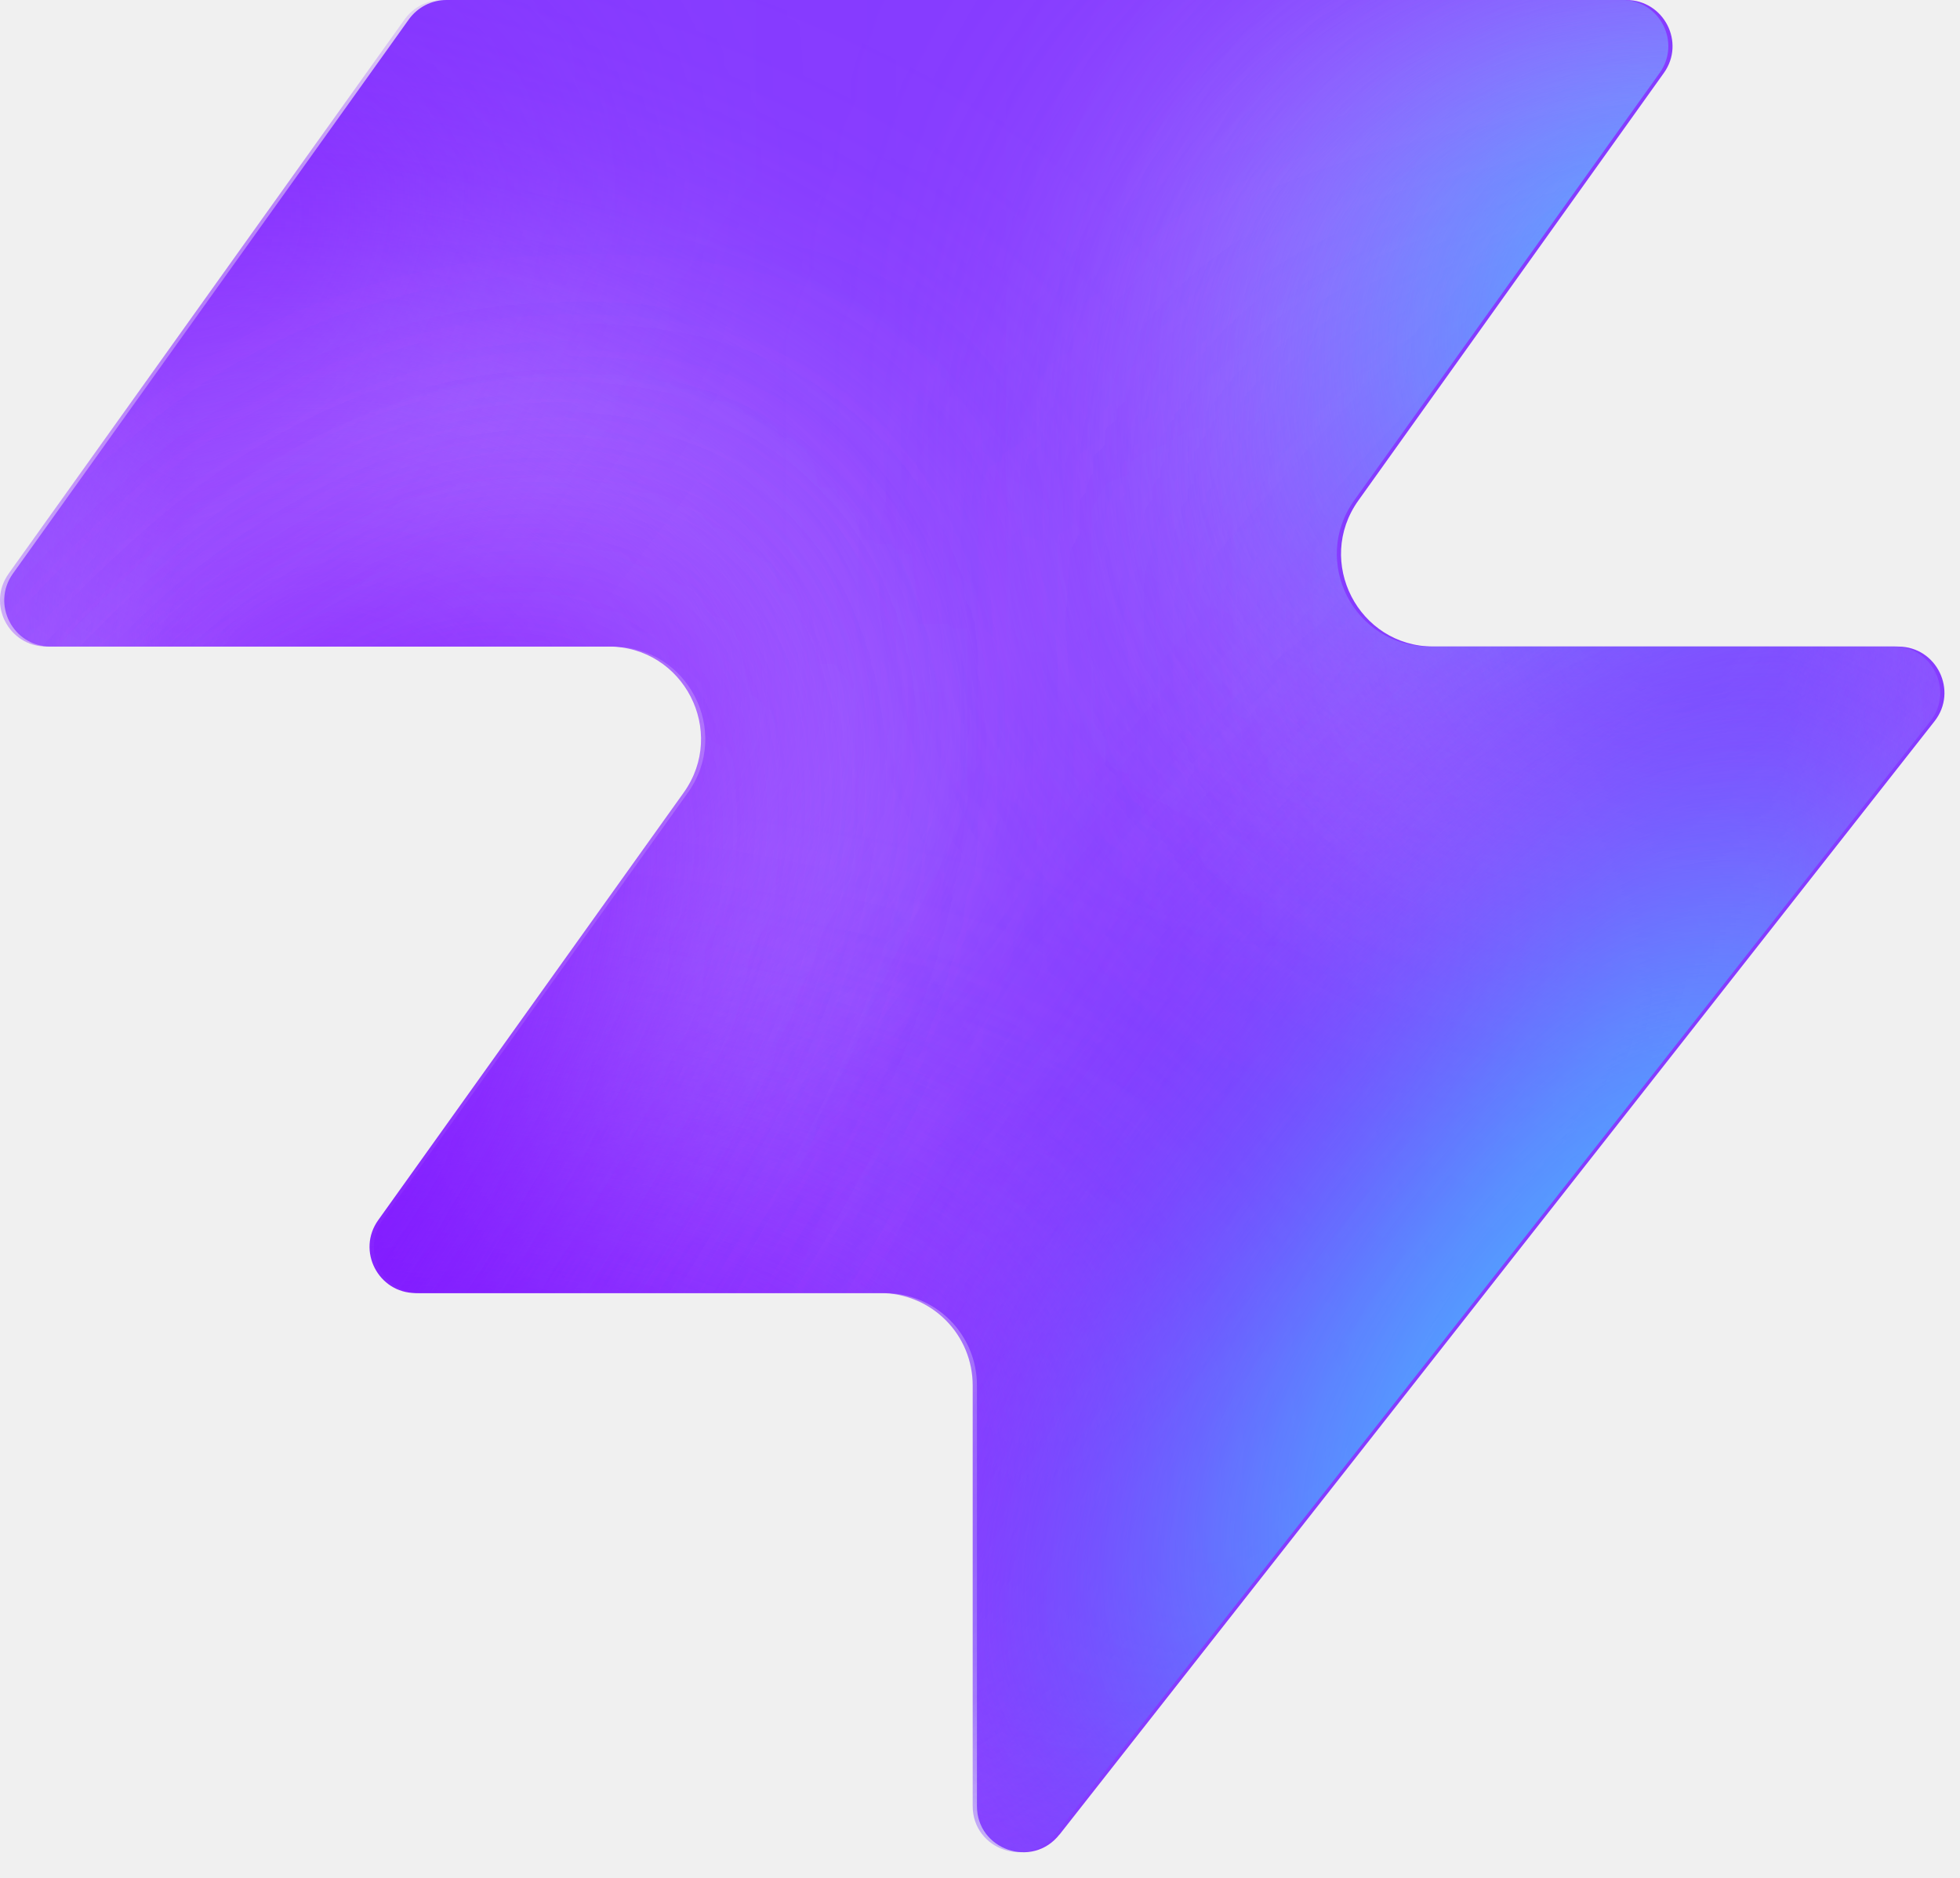
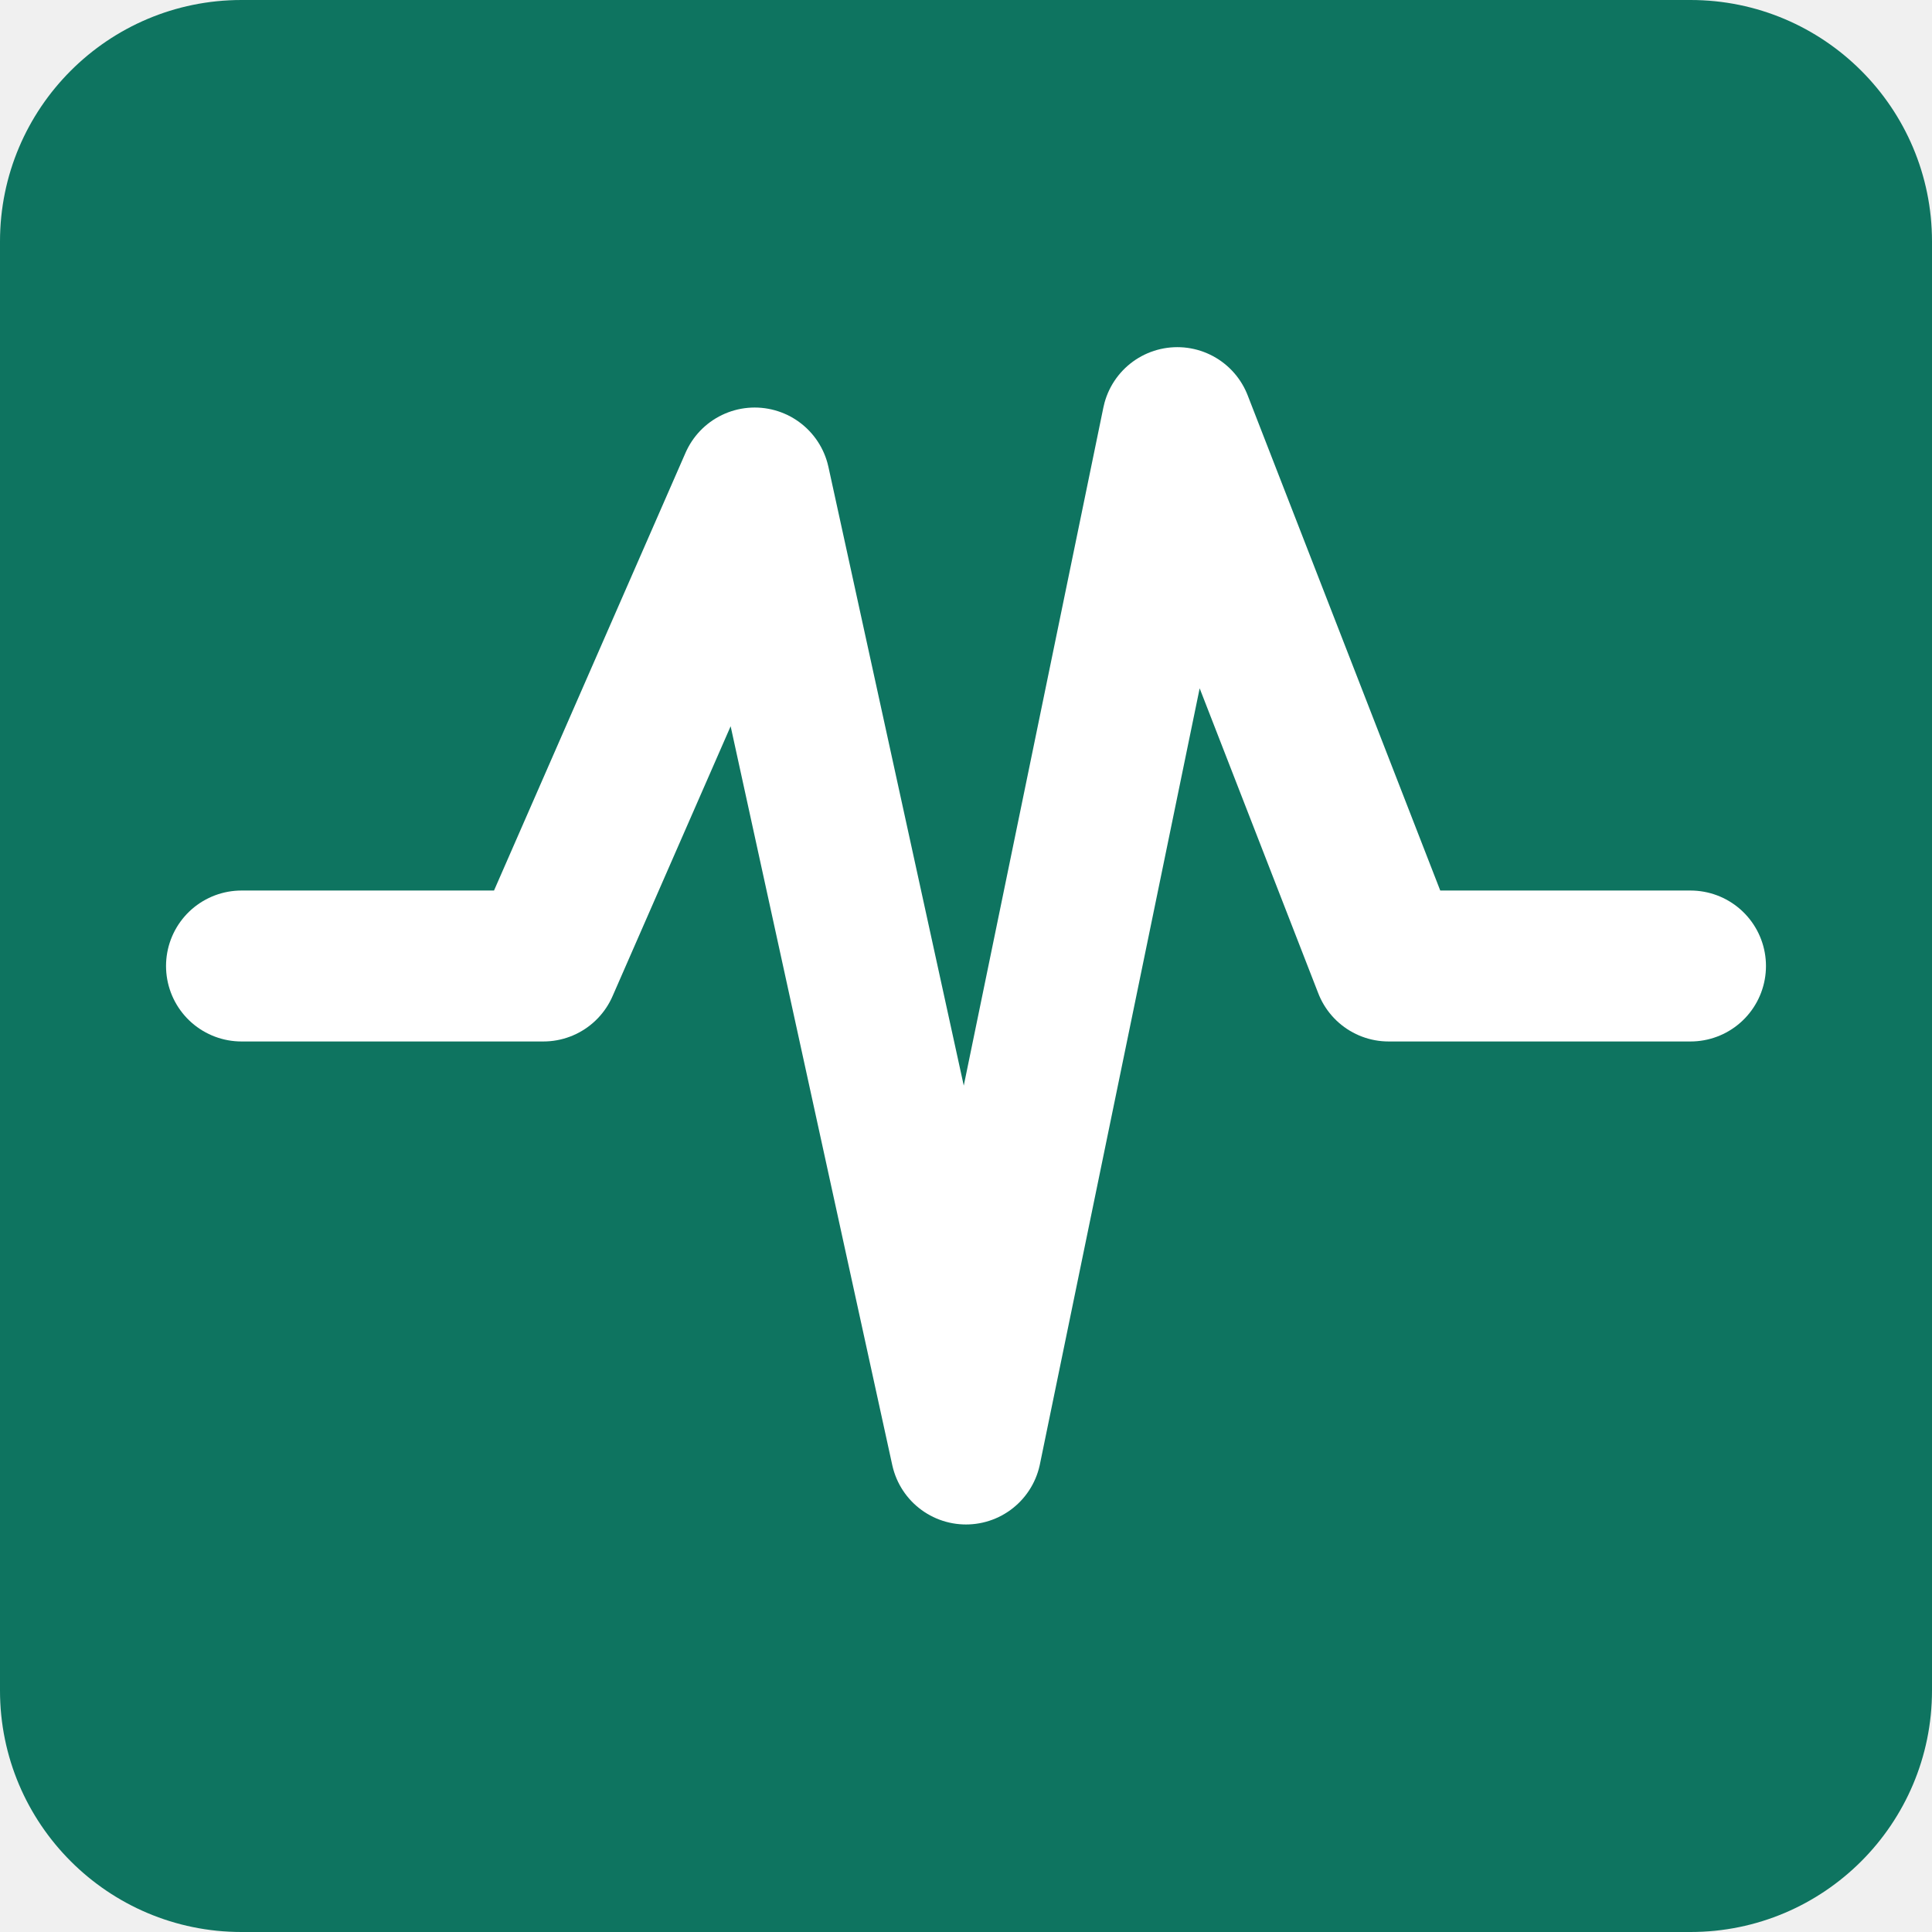
- <svg xmlns="http://www.w3.org/2000/svg" width="48" height="46" fill="none" viewBox="0 0 48 46">
-   <path fill="#863bff" d="M25.946 44.938c-.664.845-2.021.375-2.021-.698V33.937a2.26 2.26 0 0 0-2.262-2.262H10.287c-.92 0-1.456-1.04-.92-1.788l7.48-10.471c1.07-1.497 0-3.578-1.842-3.578H1.237c-.92 0-1.456-1.04-.92-1.788L10.013.474c.214-.297.556-.474.92-.474h28.894c.92 0 1.456 1.04.92 1.788l-7.48 10.471c-1.07 1.498 0 3.579 1.842 3.579h11.377c.943 0 1.473 1.088.89 1.83L25.947 44.94z" style="fill:#863bff;fill:color(display-p3 .525 .23 1);fill-opacity:1" />
-   <mask id="a" width="48" height="46" x="0" y="0" maskUnits="userSpaceOnUse" style="mask-type:alpha">
-     <path fill="#000" d="M25.842 44.938c-.664.844-2.021.375-2.021-.698V33.937a2.26 2.26 0 0 0-2.262-2.262H10.183c-.92 0-1.456-1.04-.92-1.788l7.48-10.471c1.07-1.498 0-3.579-1.842-3.579H1.133c-.92 0-1.456-1.04-.92-1.787L9.91.473c.214-.297.556-.474.92-.474h28.894c.92 0 1.456 1.04.92 1.788l-7.48 10.471c-1.07 1.498 0 3.578 1.842 3.578h11.377c.943 0 1.473 1.088.89 1.832L25.843 44.94z" style="fill:#000;fill-opacity:1" />
-   </mask>
-   <g mask="url(#a)">
-     <g filter="url(#b)">
-       <ellipse cx="5.508" cy="14.704" fill="#ede6ff" rx="5.508" ry="14.704" style="fill:#ede6ff;fill:color(display-p3 .927 .903 1);fill-opacity:1" transform="matrix(.00324 1 1 -.00324 -4.47 31.516)" />
-     </g>
-     <g filter="url(#c)">
-       <ellipse cx="10.399" cy="29.851" fill="#ede6ff" rx="10.399" ry="29.851" style="fill:#ede6ff;fill:color(display-p3 .927 .903 1);fill-opacity:1" transform="matrix(.00324 1 1 -.00324 -39.328 7.883)" />
-     </g>
-     <g filter="url(#d)">
-       <ellipse cx="5.508" cy="30.487" fill="#7e14ff" rx="5.508" ry="30.487" style="fill:#7e14ff;fill:color(display-p3 .492 .077 1);fill-opacity:1" transform="rotate(89.814 -25.913 -14.639)scale(1 -1)" />
-     </g>
-     <g filter="url(#e)">
-       <ellipse cx="5.508" cy="30.599" fill="#7e14ff" rx="5.508" ry="30.599" style="fill:#7e14ff;fill:color(display-p3 .492 .077 1);fill-opacity:1" transform="rotate(89.814 -32.644 -3.334)scale(1 -1)" />
-     </g>
-     <g filter="url(#f)">
-       <ellipse cx="5.508" cy="30.599" fill="#7e14ff" rx="5.508" ry="30.599" style="fill:#7e14ff;fill:color(display-p3 .492 .077 1);fill-opacity:1" transform="matrix(.00324 1 1 -.00324 -34.34 30.47)" />
-     </g>
-     <g filter="url(#g)">
-       <ellipse cx="14.072" cy="22.078" fill="#ede6ff" rx="14.072" ry="22.078" style="fill:#ede6ff;fill:color(display-p3 .927 .903 1);fill-opacity:1" transform="rotate(93.35 24.506 48.493)scale(-1 1)" />
-     </g>
-     <g filter="url(#h)">
-       <ellipse cx="3.47" cy="21.501" fill="#7e14ff" rx="3.47" ry="21.501" style="fill:#7e14ff;fill:color(display-p3 .492 .077 1);fill-opacity:1" transform="rotate(89.009 28.708 47.59)scale(-1 1)" />
-     </g>
-     <g filter="url(#i)">
-       <ellipse cx="3.47" cy="21.501" fill="#7e14ff" rx="3.47" ry="21.501" style="fill:#7e14ff;fill:color(display-p3 .492 .077 1);fill-opacity:1" transform="rotate(89.009 28.708 47.59)scale(-1 1)" />
-     </g>
-     <g filter="url(#j)">
-       <ellipse cx=".387" cy="8.972" fill="#7e14ff" rx="4.407" ry="29.108" style="fill:#7e14ff;fill:color(display-p3 .492 .077 1);fill-opacity:1" transform="rotate(39.51 .387 8.972)" />
-     </g>
-     <g filter="url(#k)">
-       <ellipse cx="47.523" cy="-6.092" fill="#7e14ff" rx="4.407" ry="29.108" style="fill:#7e14ff;fill:color(display-p3 .492 .077 1);fill-opacity:1" transform="rotate(37.892 47.523 -6.092)" />
-     </g>
-     <g filter="url(#l)">
-       <ellipse cx="41.412" cy="6.333" fill="#47bfff" rx="5.971" ry="9.665" style="fill:#47bfff;fill:color(display-p3 .28 .748 1);fill-opacity:1" transform="rotate(37.892 41.412 6.333)" />
-     </g>
-     <g filter="url(#m)">
-       <ellipse cx="-1.879" cy="38.332" fill="#7e14ff" rx="4.407" ry="29.108" style="fill:#7e14ff;fill:color(display-p3 .492 .077 1);fill-opacity:1" transform="rotate(37.892 -1.88 38.332)" />
-     </g>
-     <g filter="url(#n)">
-       <ellipse cx="-1.879" cy="38.332" fill="#7e14ff" rx="4.407" ry="29.108" style="fill:#7e14ff;fill:color(display-p3 .492 .077 1);fill-opacity:1" transform="rotate(37.892 -1.88 38.332)" />
-     </g>
-     <g filter="url(#o)">
-       <ellipse cx="35.651" cy="29.907" fill="#7e14ff" rx="4.407" ry="29.108" style="fill:#7e14ff;fill:color(display-p3 .492 .077 1);fill-opacity:1" transform="rotate(37.892 35.651 29.907)" />
-     </g>
-     <g filter="url(#p)">
-       <ellipse cx="38.418" cy="32.4" fill="#47bfff" rx="5.971" ry="15.297" style="fill:#47bfff;fill:color(display-p3 .28 .748 1);fill-opacity:1" transform="rotate(37.892 38.418 32.4)" />
-     </g>
-   </g>
-   <defs>
-     <filter id="b" width="60.045" height="41.654" x="-19.77" y="16.149" color-interpolation-filters="sRGB" filterUnits="userSpaceOnUse">
-       <feFlood flood-opacity="0" result="BackgroundImageFix" />
-       <feBlend in="SourceGraphic" in2="BackgroundImageFix" result="shape" />
-       <feGaussianBlur result="effect1_foregroundBlur_2002_17158" stdDeviation="7.659" />
-     </filter>
-     <filter id="c" width="90.34" height="51.437" x="-54.613" y="-7.533" color-interpolation-filters="sRGB" filterUnits="userSpaceOnUse">
-       <feFlood flood-opacity="0" result="BackgroundImageFix" />
-       <feBlend in="SourceGraphic" in2="BackgroundImageFix" result="shape" />
-       <feGaussianBlur result="effect1_foregroundBlur_2002_17158" stdDeviation="7.659" />
-     </filter>
-     <filter id="d" width="79.355" height="29.4" x="-49.64" y="2.03" color-interpolation-filters="sRGB" filterUnits="userSpaceOnUse">
-       <feFlood flood-opacity="0" result="BackgroundImageFix" />
-       <feBlend in="SourceGraphic" in2="BackgroundImageFix" result="shape" />
-       <feGaussianBlur result="effect1_foregroundBlur_2002_17158" stdDeviation="4.596" />
-     </filter>
-     <filter id="e" width="79.579" height="29.4" x="-45.045" y="20.029" color-interpolation-filters="sRGB" filterUnits="userSpaceOnUse">
-       <feFlood flood-opacity="0" result="BackgroundImageFix" />
-       <feBlend in="SourceGraphic" in2="BackgroundImageFix" result="shape" />
-       <feGaussianBlur result="effect1_foregroundBlur_2002_17158" stdDeviation="4.596" />
-     </filter>
-     <filter id="f" width="79.579" height="29.4" x="-43.513" y="21.178" color-interpolation-filters="sRGB" filterUnits="userSpaceOnUse">
-       <feFlood flood-opacity="0" result="BackgroundImageFix" />
-       <feBlend in="SourceGraphic" in2="BackgroundImageFix" result="shape" />
-       <feGaussianBlur result="effect1_foregroundBlur_2002_17158" stdDeviation="4.596" />
-     </filter>
-     <filter id="g" width="74.749" height="58.852" x="15.756" y="-17.901" color-interpolation-filters="sRGB" filterUnits="userSpaceOnUse">
-       <feFlood flood-opacity="0" result="BackgroundImageFix" />
-       <feBlend in="SourceGraphic" in2="BackgroundImageFix" result="shape" />
-       <feGaussianBlur result="effect1_foregroundBlur_2002_17158" stdDeviation="7.659" />
-     </filter>
-     <filter id="h" width="61.377" height="25.362" x="23.548" y="2.284" color-interpolation-filters="sRGB" filterUnits="userSpaceOnUse">
-       <feFlood flood-opacity="0" result="BackgroundImageFix" />
-       <feBlend in="SourceGraphic" in2="BackgroundImageFix" result="shape" />
-       <feGaussianBlur result="effect1_foregroundBlur_2002_17158" stdDeviation="4.596" />
-     </filter>
-     <filter id="i" width="61.377" height="25.362" x="23.548" y="2.284" color-interpolation-filters="sRGB" filterUnits="userSpaceOnUse">
-       <feFlood flood-opacity="0" result="BackgroundImageFix" />
-       <feBlend in="SourceGraphic" in2="BackgroundImageFix" result="shape" />
-       <feGaussianBlur result="effect1_foregroundBlur_2002_17158" stdDeviation="4.596" />
-     </filter>
-     <filter id="j" width="56.045" height="63.649" x="-27.636" y="-22.853" color-interpolation-filters="sRGB" filterUnits="userSpaceOnUse">
-       <feFlood flood-opacity="0" result="BackgroundImageFix" />
-       <feBlend in="SourceGraphic" in2="BackgroundImageFix" result="shape" />
-       <feGaussianBlur result="effect1_foregroundBlur_2002_17158" stdDeviation="4.596" />
-     </filter>
-     <filter id="k" width="54.814" height="64.646" x="20.116" y="-38.415" color-interpolation-filters="sRGB" filterUnits="userSpaceOnUse">
-       <feFlood flood-opacity="0" result="BackgroundImageFix" />
-       <feBlend in="SourceGraphic" in2="BackgroundImageFix" result="shape" />
-       <feGaussianBlur result="effect1_foregroundBlur_2002_17158" stdDeviation="4.596" />
-     </filter>
-     <filter id="l" width="33.541" height="35.313" x="24.641" y="-11.323" color-interpolation-filters="sRGB" filterUnits="userSpaceOnUse">
-       <feFlood flood-opacity="0" result="BackgroundImageFix" />
-       <feBlend in="SourceGraphic" in2="BackgroundImageFix" result="shape" />
-       <feGaussianBlur result="effect1_foregroundBlur_2002_17158" stdDeviation="4.596" />
-     </filter>
-     <filter id="m" width="54.814" height="64.646" x="-29.286" y="6.009" color-interpolation-filters="sRGB" filterUnits="userSpaceOnUse">
-       <feFlood flood-opacity="0" result="BackgroundImageFix" />
-       <feBlend in="SourceGraphic" in2="BackgroundImageFix" result="shape" />
-       <feGaussianBlur result="effect1_foregroundBlur_2002_17158" stdDeviation="4.596" />
-     </filter>
-     <filter id="n" width="54.814" height="64.646" x="-29.286" y="6.009" color-interpolation-filters="sRGB" filterUnits="userSpaceOnUse">
-       <feFlood flood-opacity="0" result="BackgroundImageFix" />
-       <feBlend in="SourceGraphic" in2="BackgroundImageFix" result="shape" />
-       <feGaussianBlur result="effect1_foregroundBlur_2002_17158" stdDeviation="4.596" />
-     </filter>
-     <filter id="o" width="54.814" height="64.646" x="8.244" y="-2.416" color-interpolation-filters="sRGB" filterUnits="userSpaceOnUse">
-       <feFlood flood-opacity="0" result="BackgroundImageFix" />
-       <feBlend in="SourceGraphic" in2="BackgroundImageFix" result="shape" />
-       <feGaussianBlur result="effect1_foregroundBlur_2002_17158" stdDeviation="4.596" />
-     </filter>
-     <filter id="p" width="39.409" height="43.623" x="18.713" y="10.588" color-interpolation-filters="sRGB" filterUnits="userSpaceOnUse">
-       <feFlood flood-opacity="0" result="BackgroundImageFix" />
-       <feBlend in="SourceGraphic" in2="BackgroundImageFix" result="shape" />
-       <feGaussianBlur result="effect1_foregroundBlur_2002_17158" stdDeviation="4.596" />
-     </filter>
-   </defs>
+ <svg xmlns="http://www.w3.org/2000/svg" width="256" height="256" viewBox="0 0 64 64">
+   <rect x="0" y="0" width="64" height="64" rx="8" fill="#0E7460" />
+   <path d="M8,32 L18,32 L25,16 L32,48 L39,14 L46,32 L56,32" fill="none" stroke="#ffffff" stroke-width="5" stroke-linecap="round" stroke-linejoin="round" />
</svg>
